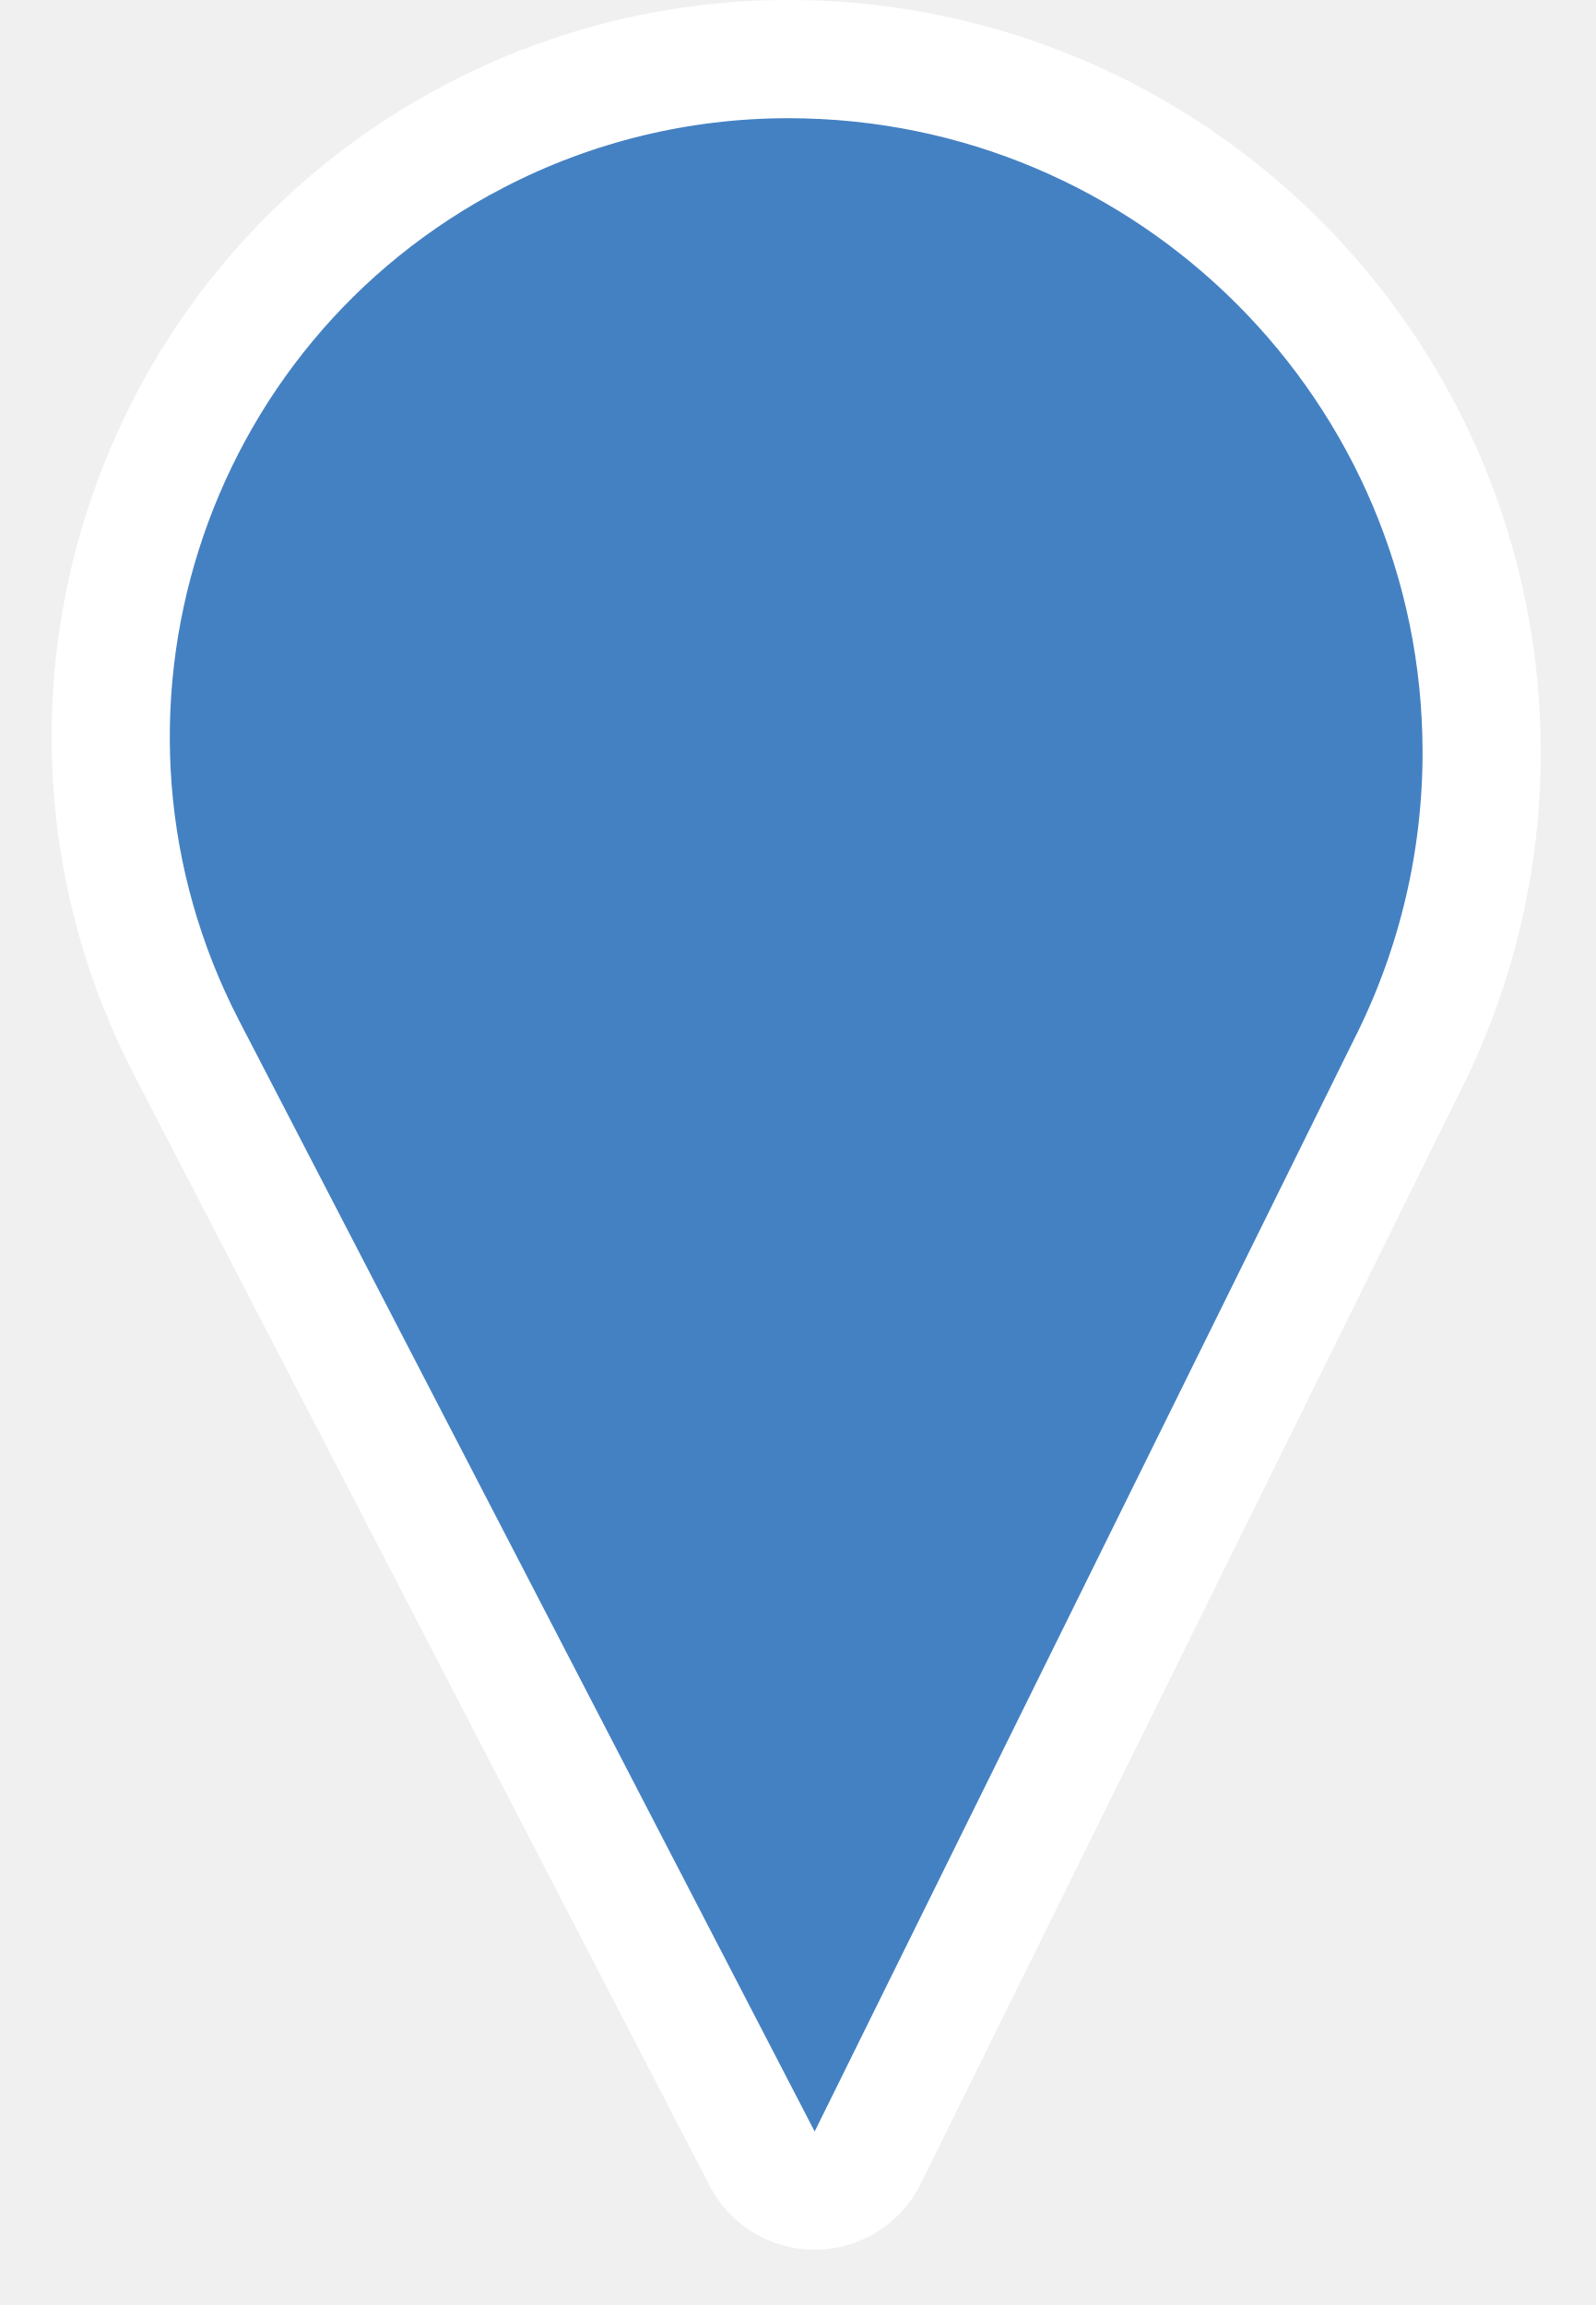
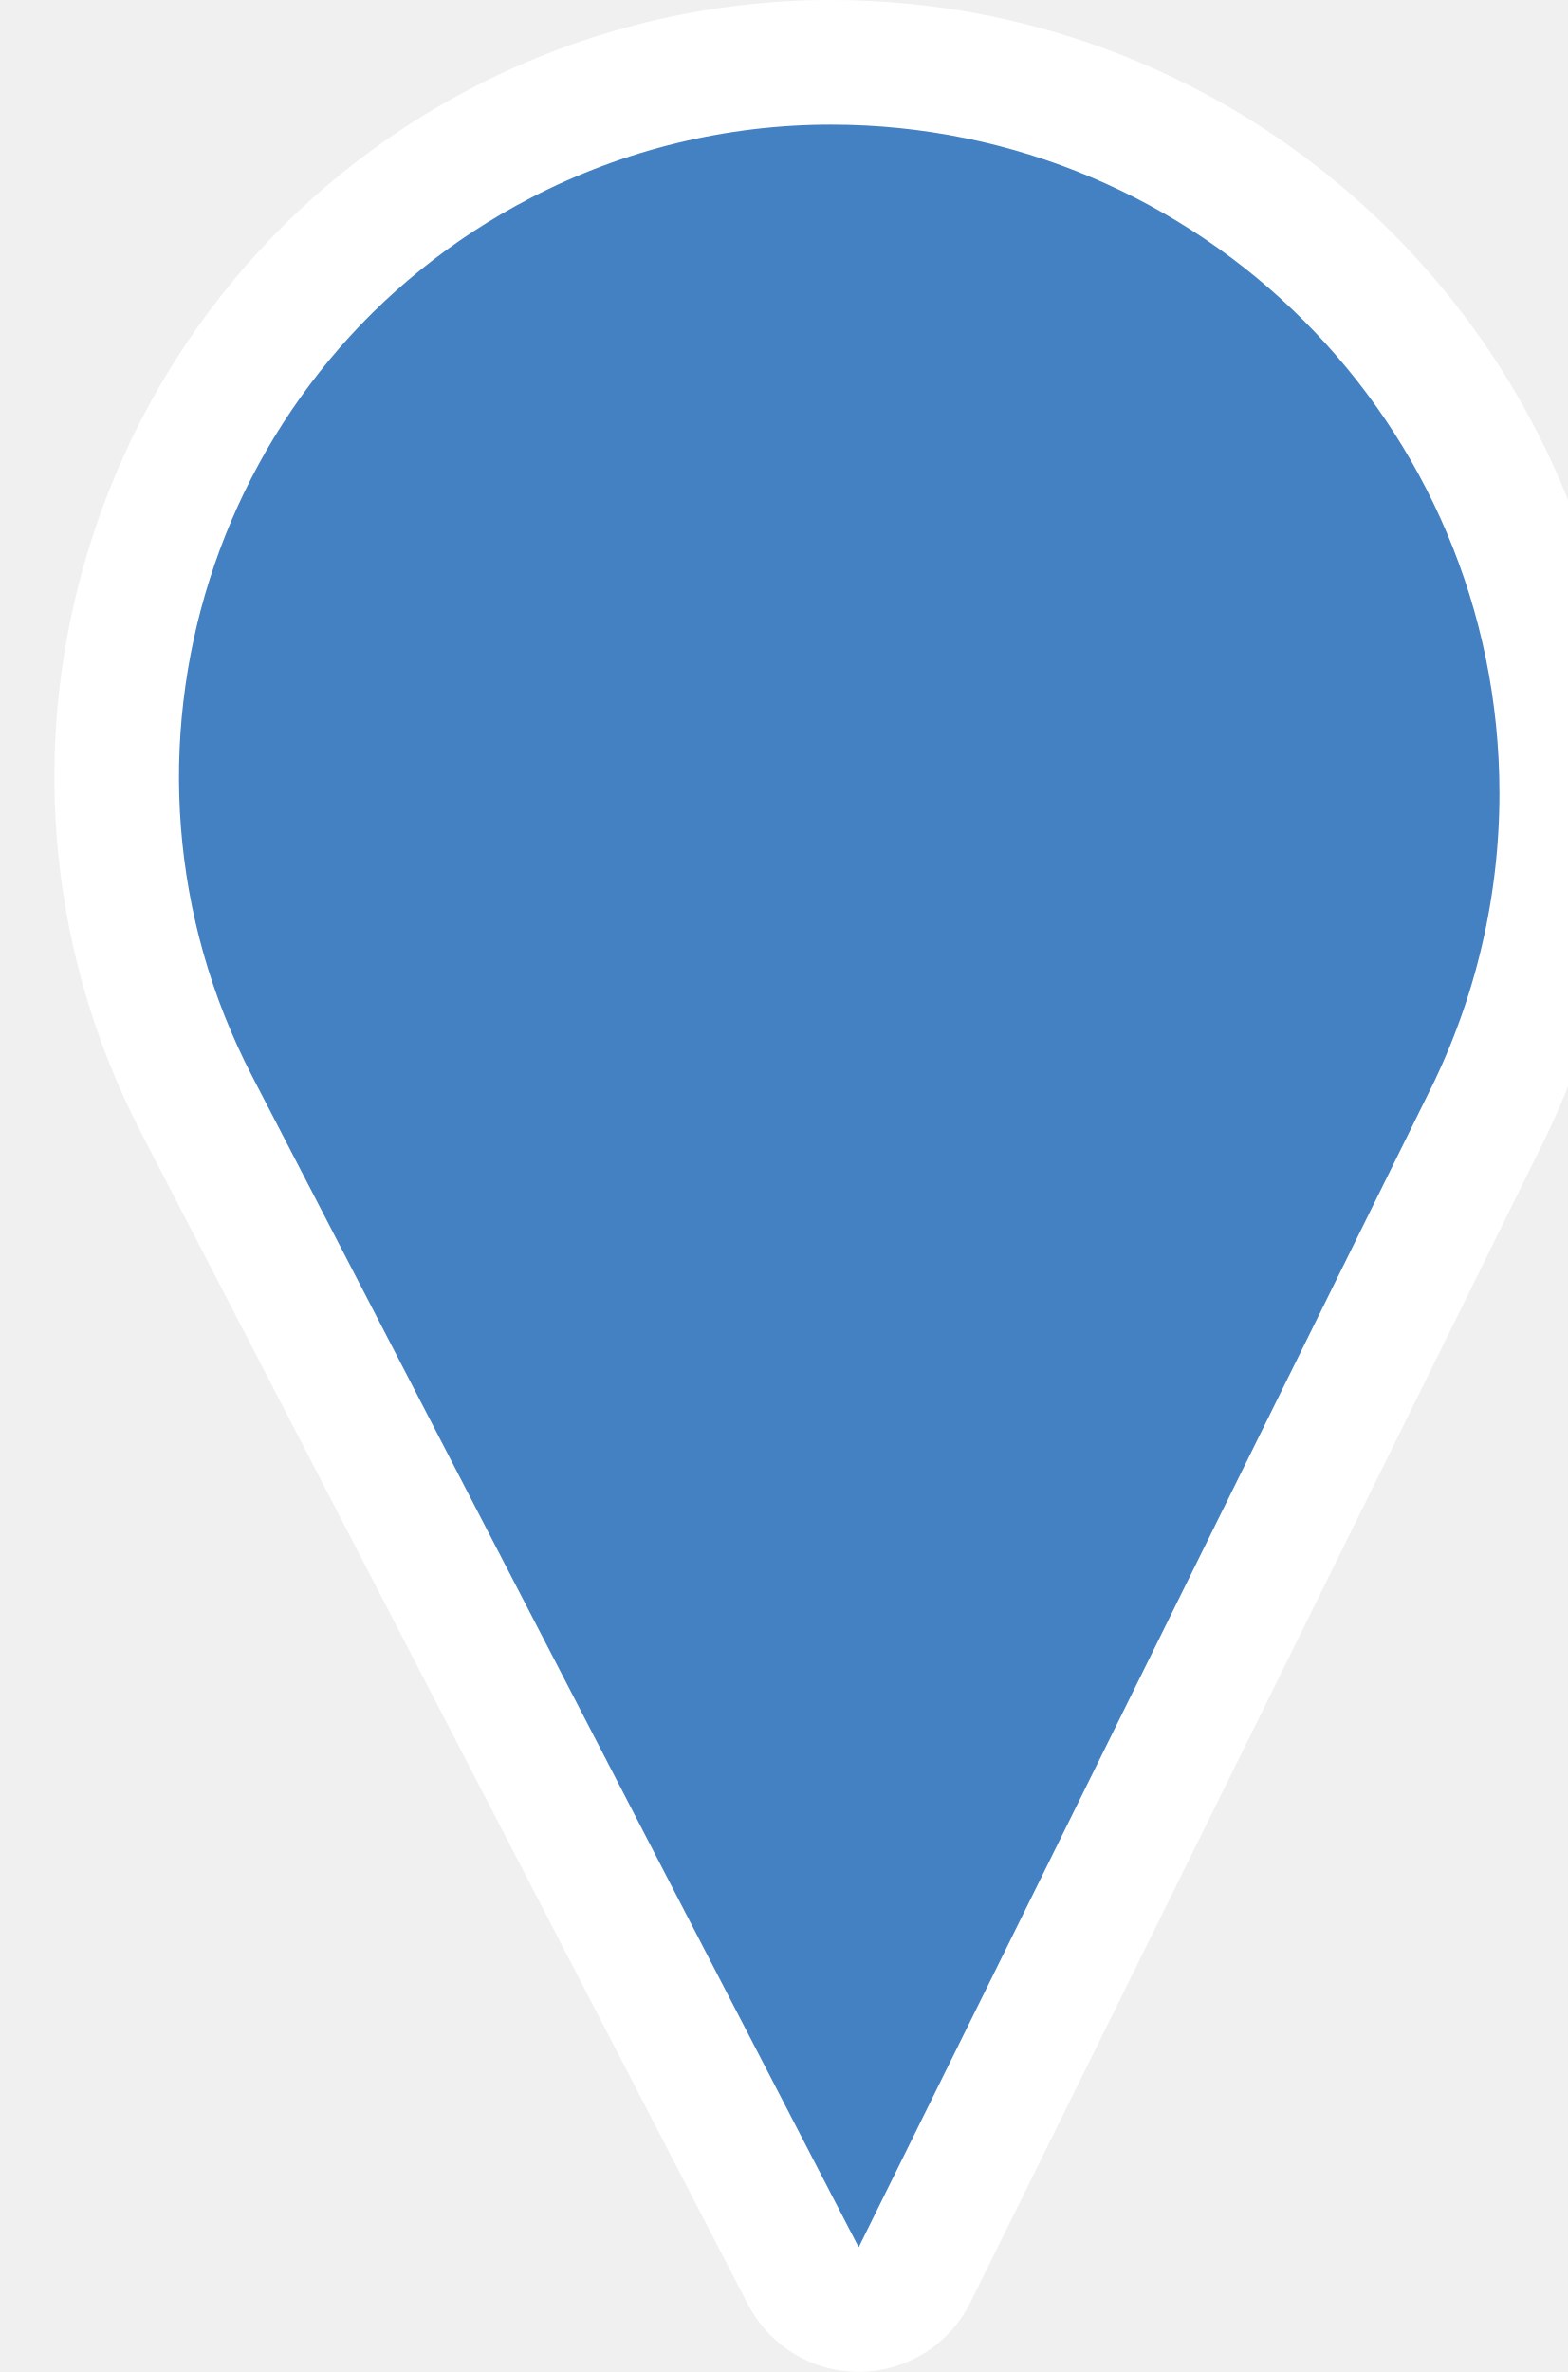
- <svg xmlns="http://www.w3.org/2000/svg" width="27" height="39">
+ <svg xmlns="http://www.w3.org/2000/svg">
  <path d="M23.856 17.929a11.733 11.733 0 0 0 1.213-5.196C25.07 6.253 19.816 1 13.336 1c-1.835 0-3.643.44-5.272 1.285C2.444 5.197.248 12.113 3.16 17.733l9.736 18.792a1 1 0 0 0 1.784-.017l9.176-18.58z" fill="#4481C3" stroke="#FFF" stroke-width="2" fill-rule="evenodd" />
</svg>
